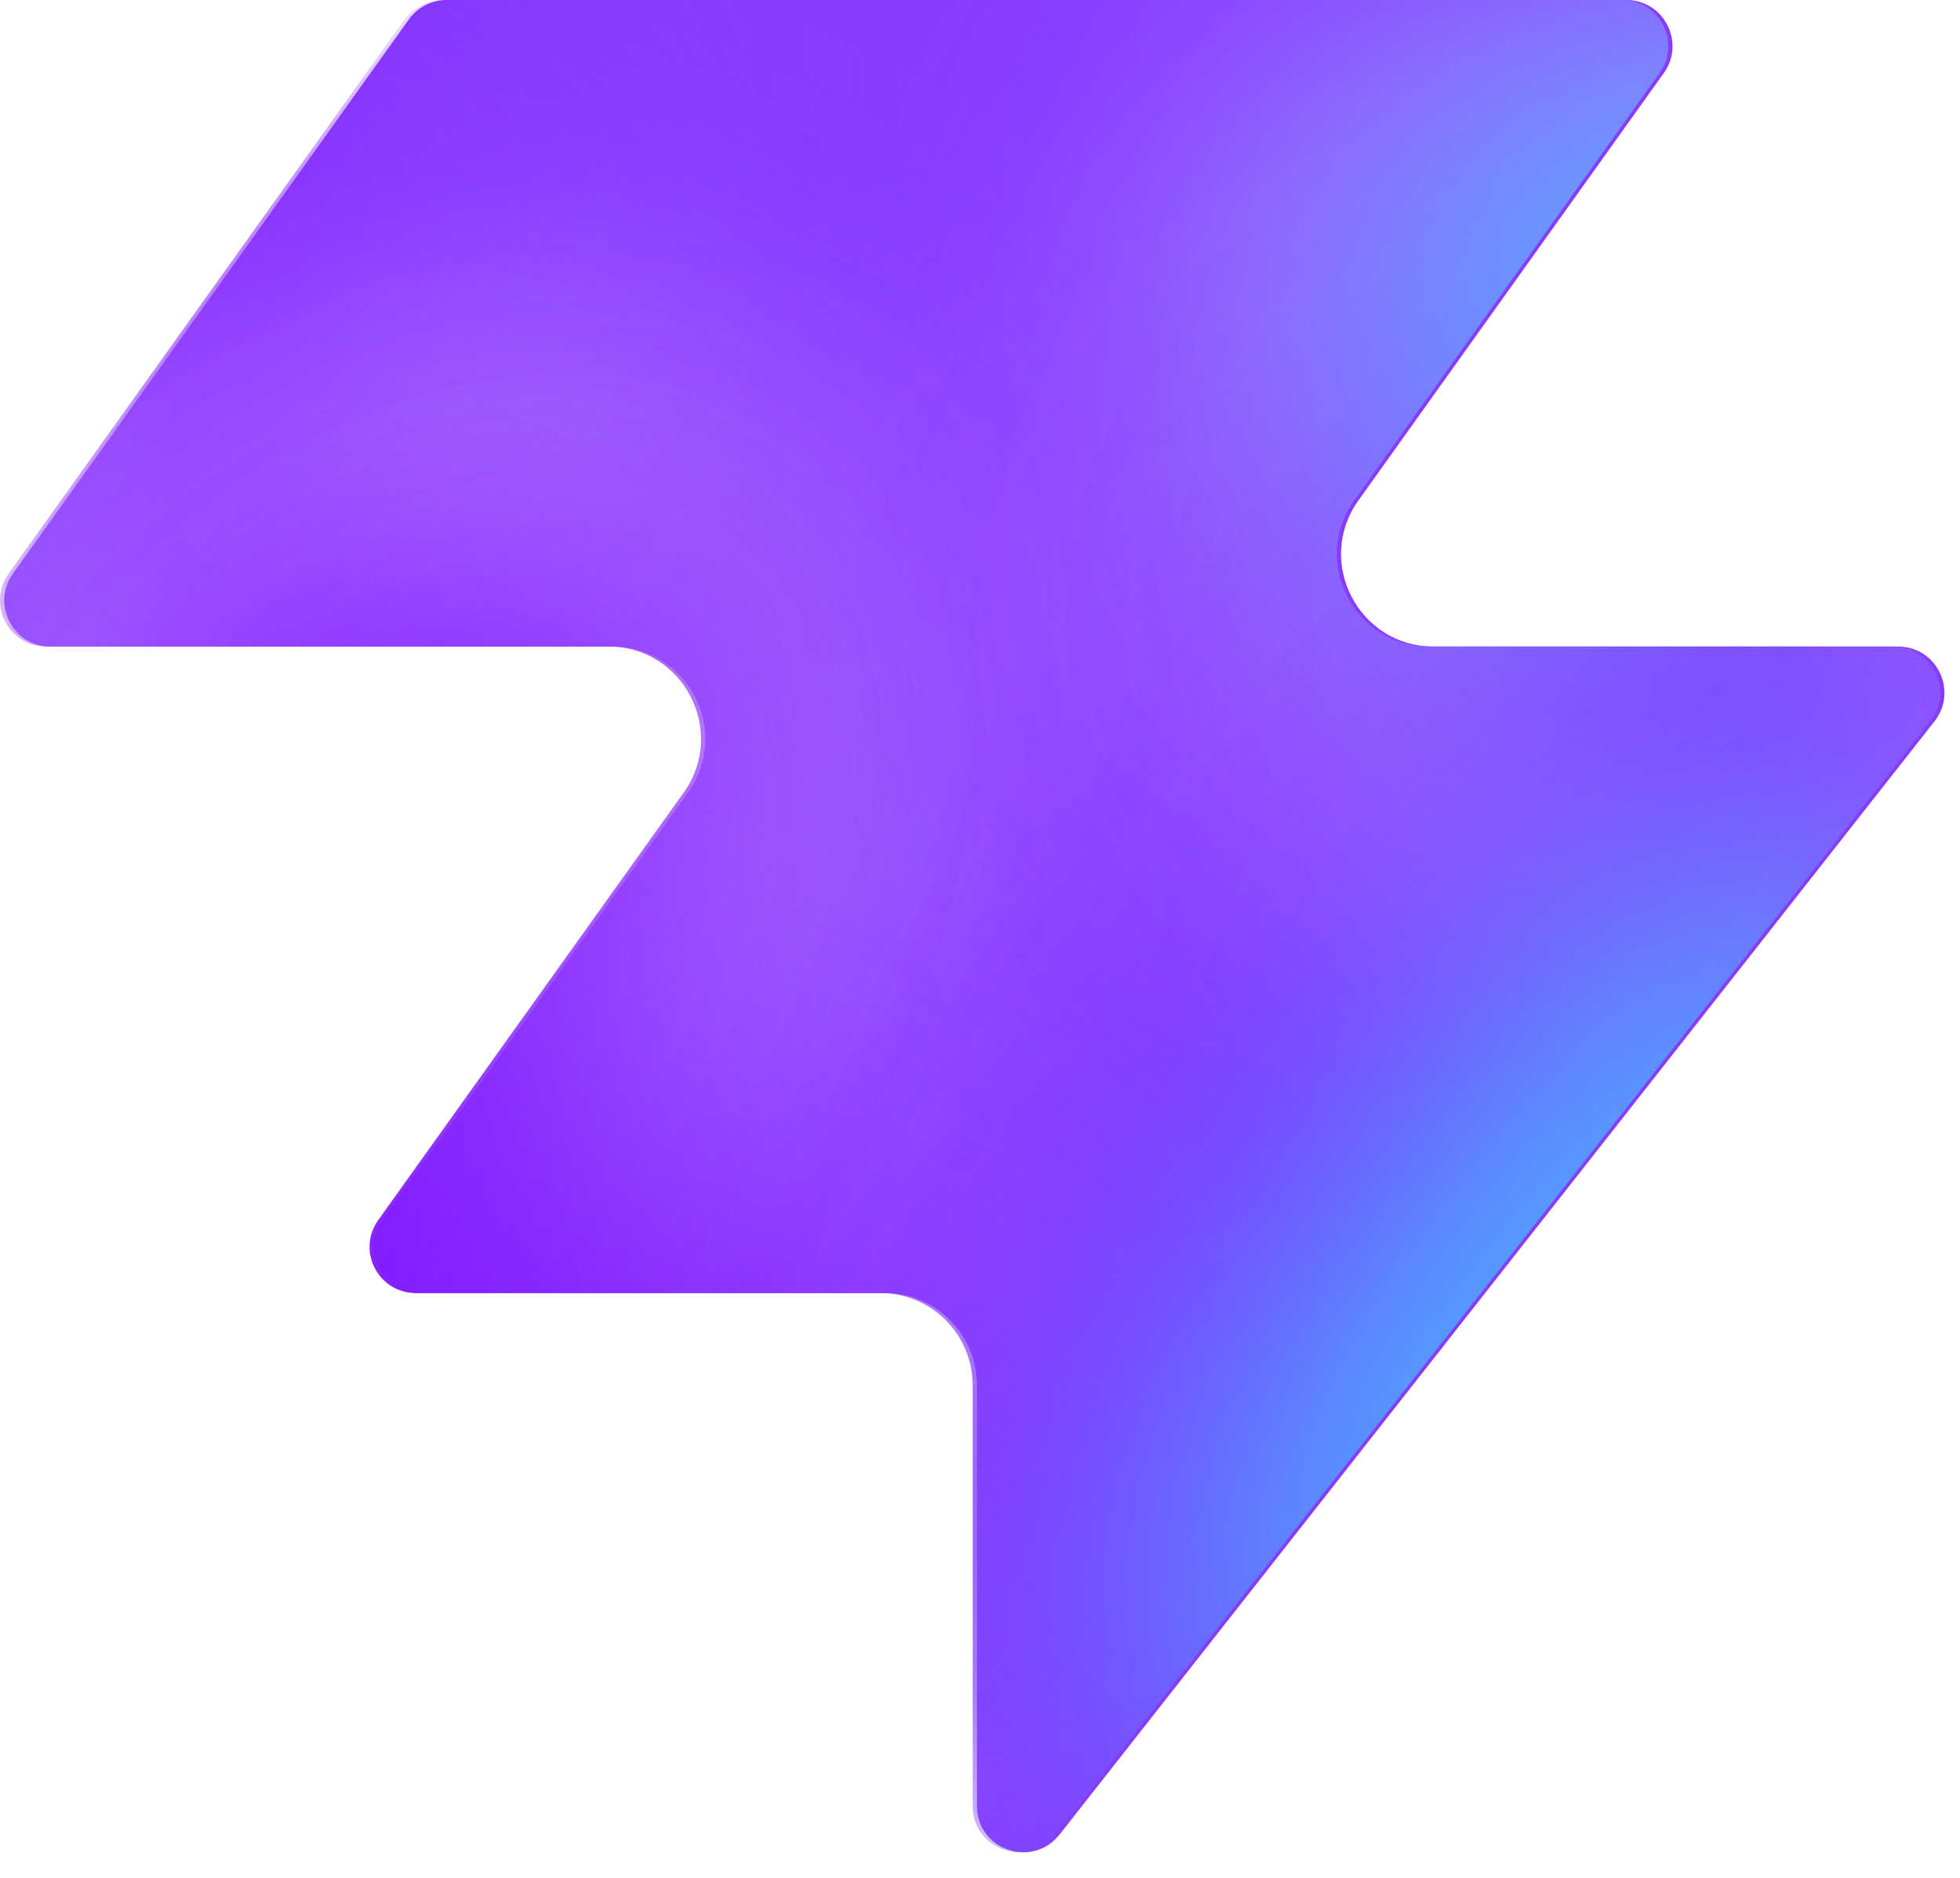
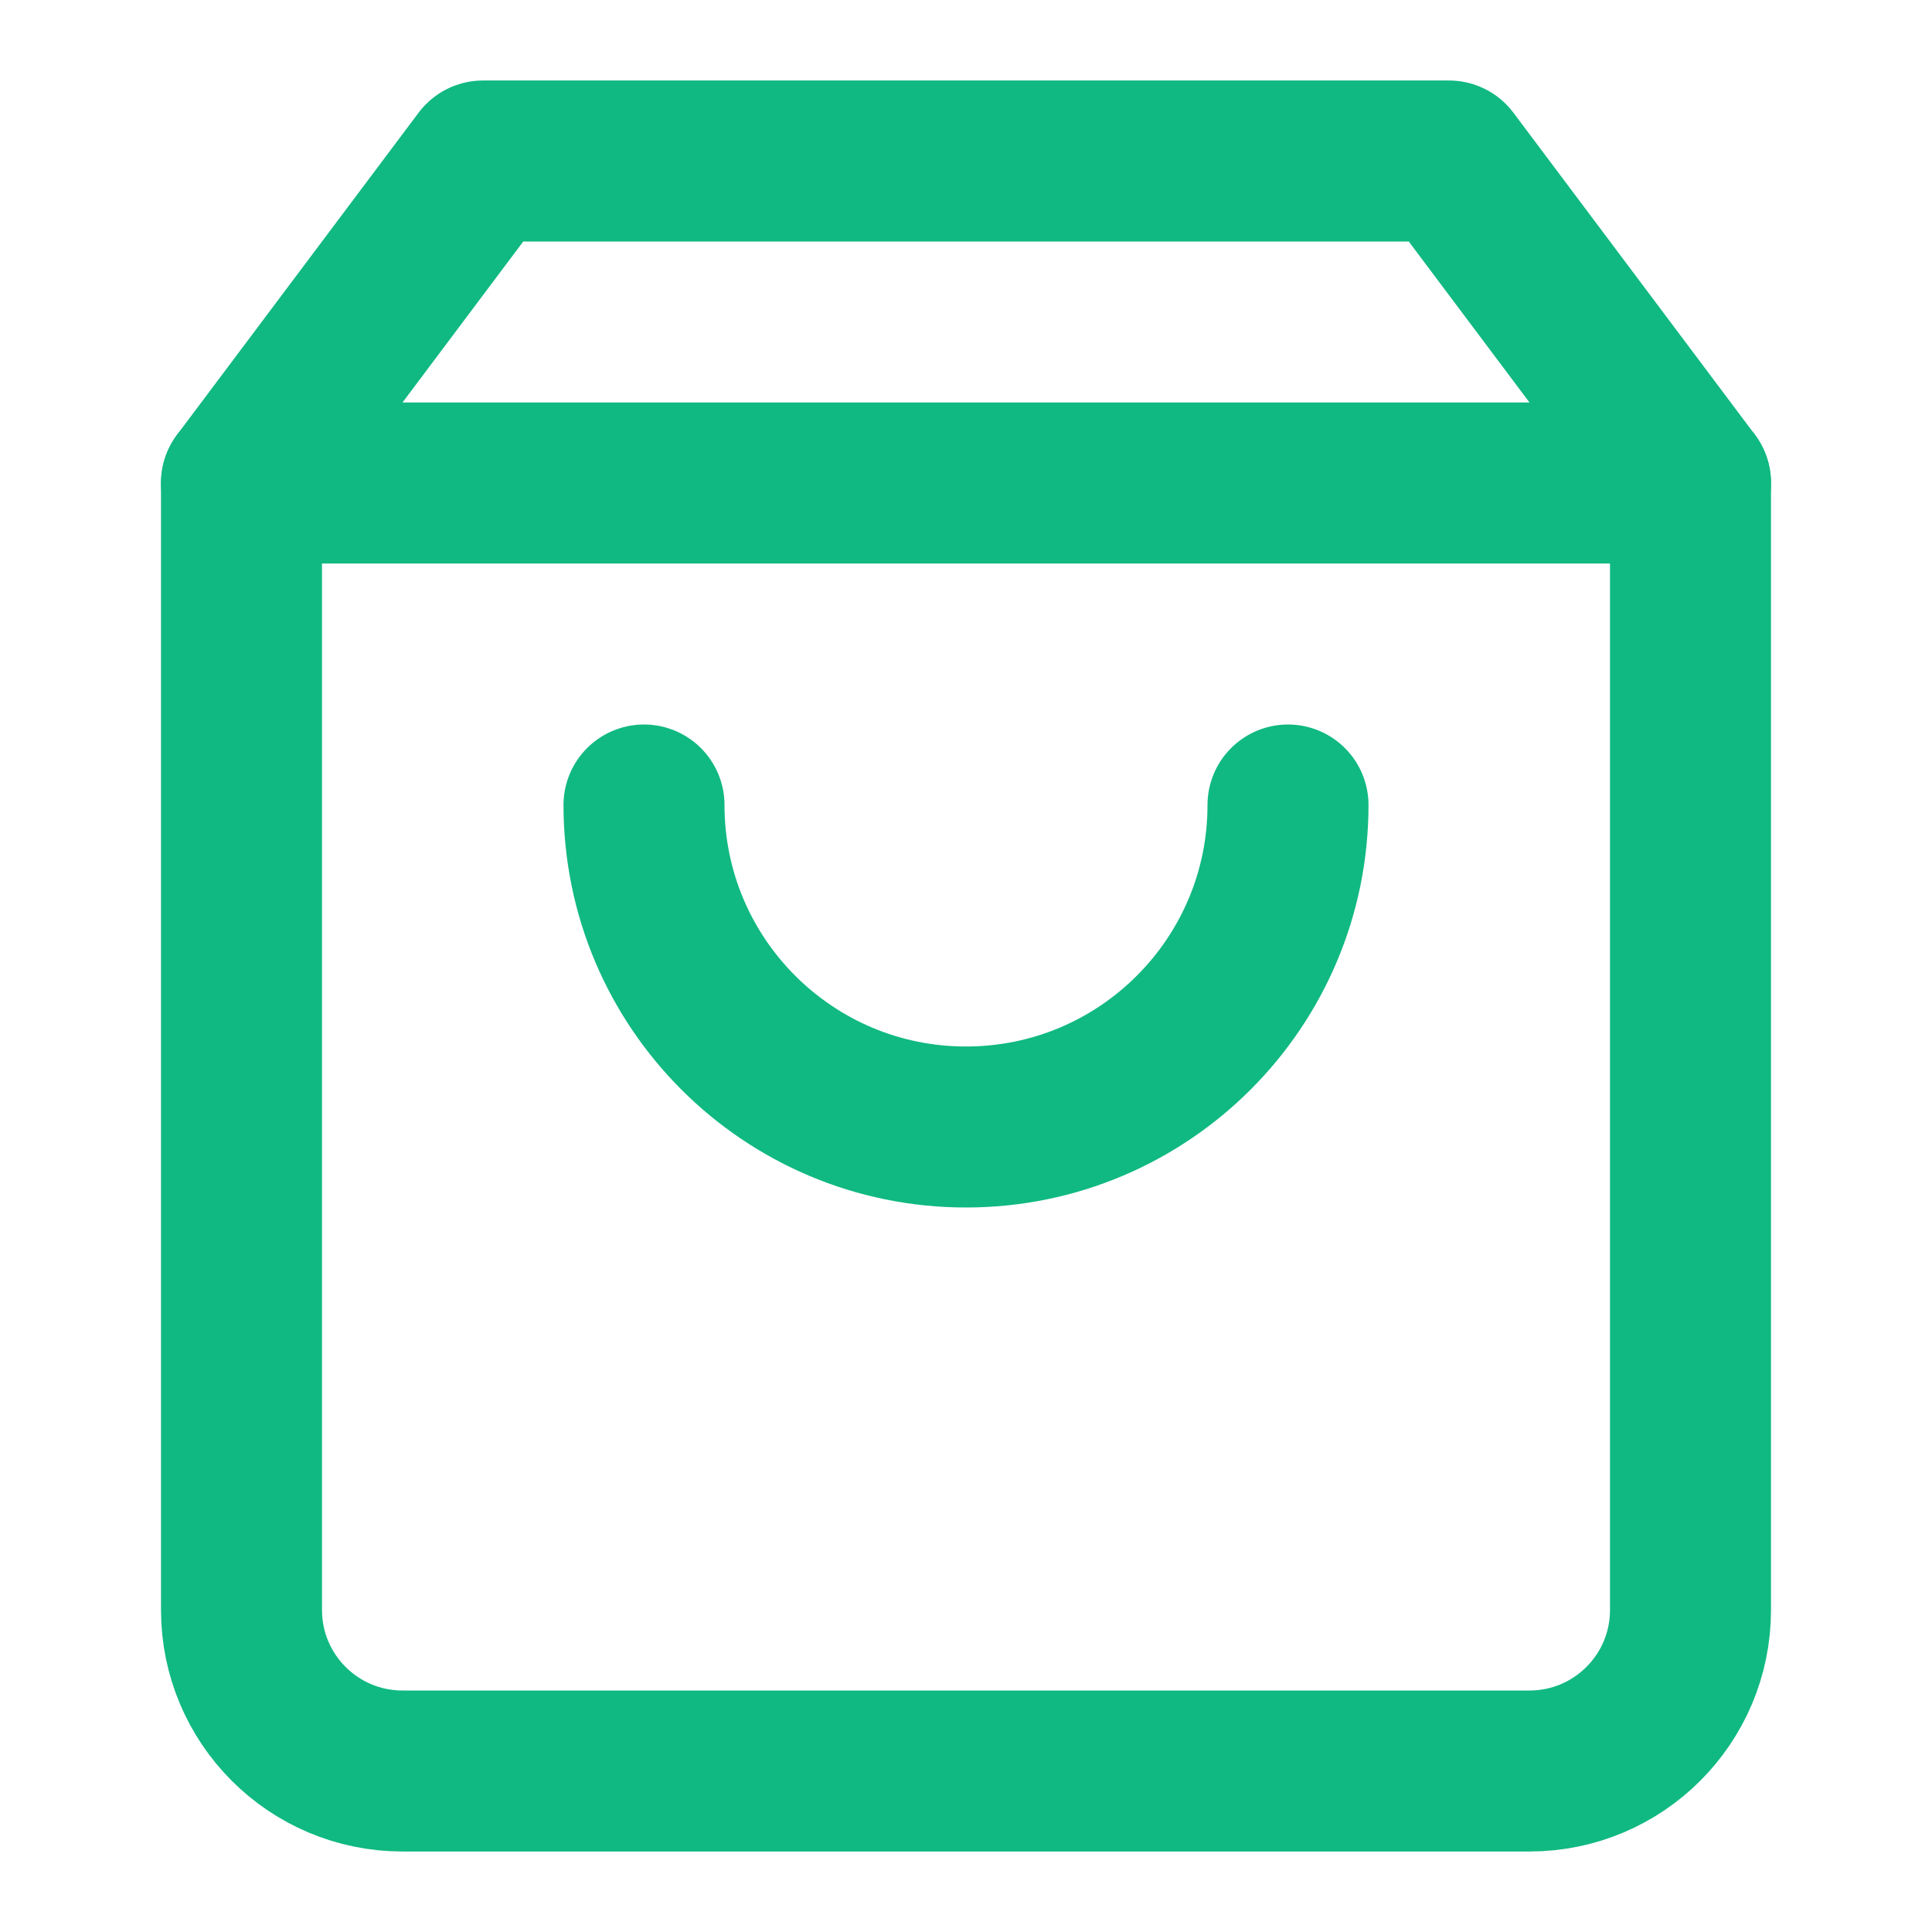
- <svg xmlns="http://www.w3.org/2000/svg" width="48" height="46" fill="none" viewBox="0 0 48 46">
-   <path fill="#863bff" d="M25.946 44.938c-.664.845-2.021.375-2.021-.698V33.937a2.26 2.26 0 0 0-2.262-2.262H10.287c-.92 0-1.456-1.04-.92-1.788l7.48-10.471c1.07-1.497 0-3.578-1.842-3.578H1.237c-.92 0-1.456-1.04-.92-1.788L10.013.474c.214-.297.556-.474.92-.474h28.894c.92 0 1.456 1.04.92 1.788l-7.48 10.471c-1.07 1.498 0 3.579 1.842 3.579h11.377c.943 0 1.473 1.088.89 1.83L25.947 44.94z" style="fill:#863bff;fill:color(display-p3 .525 .23 1);fill-opacity:1" />
-   <mask id="a" width="48" height="46" x="0" y="0" maskUnits="userSpaceOnUse" style="mask-type:alpha">
-     <path fill="#000" d="M25.842 44.938c-.664.844-2.021.375-2.021-.698V33.937a2.26 2.26 0 0 0-2.262-2.262H10.183c-.92 0-1.456-1.04-.92-1.788l7.48-10.471c1.07-1.498 0-3.579-1.842-3.579H1.133c-.92 0-1.456-1.04-.92-1.787L9.91.473c.214-.297.556-.474.92-.474h28.894c.92 0 1.456 1.04.92 1.788l-7.48 10.471c-1.07 1.498 0 3.578 1.842 3.578h11.377c.943 0 1.473 1.088.89 1.832L25.843 44.94z" style="fill:#000;fill-opacity:1" />
-   </mask>
-   <g mask="url(#a)">
-     <g filter="url(#b)">
-       <ellipse cx="5.508" cy="14.704" fill="#ede6ff" rx="5.508" ry="14.704" style="fill:#ede6ff;fill:color(display-p3 .927 .903 1);fill-opacity:1" transform="matrix(.00324 1 1 -.00324 -4.47 31.516)" />
-     </g>
-     <g filter="url(#c)">
-       <ellipse cx="10.399" cy="29.851" fill="#ede6ff" rx="10.399" ry="29.851" style="fill:#ede6ff;fill:color(display-p3 .927 .903 1);fill-opacity:1" transform="matrix(.00324 1 1 -.00324 -39.328 7.883)" />
-     </g>
-     <g filter="url(#d)">
-       <ellipse cx="5.508" cy="30.487" fill="#7e14ff" rx="5.508" ry="30.487" style="fill:#7e14ff;fill:color(display-p3 .492 .077 1);fill-opacity:1" transform="rotate(89.814 -25.913 -14.639)scale(1 -1)" />
-     </g>
-     <g filter="url(#e)">
-       <ellipse cx="5.508" cy="30.599" fill="#7e14ff" rx="5.508" ry="30.599" style="fill:#7e14ff;fill:color(display-p3 .492 .077 1);fill-opacity:1" transform="rotate(89.814 -32.644 -3.334)scale(1 -1)" />
-     </g>
-     <g filter="url(#f)">
-       <ellipse cx="5.508" cy="30.599" fill="#7e14ff" rx="5.508" ry="30.599" style="fill:#7e14ff;fill:color(display-p3 .492 .077 1);fill-opacity:1" transform="matrix(.00324 1 1 -.00324 -34.34 30.47)" />
-     </g>
-     <g filter="url(#g)">
-       <ellipse cx="14.072" cy="22.078" fill="#ede6ff" rx="14.072" ry="22.078" style="fill:#ede6ff;fill:color(display-p3 .927 .903 1);fill-opacity:1" transform="rotate(93.35 24.506 48.493)scale(-1 1)" />
-     </g>
-     <g filter="url(#h)">
-       <ellipse cx="3.47" cy="21.501" fill="#7e14ff" rx="3.47" ry="21.501" style="fill:#7e14ff;fill:color(display-p3 .492 .077 1);fill-opacity:1" transform="rotate(89.009 28.708 47.59)scale(-1 1)" />
-     </g>
-     <g filter="url(#i)">
-       <ellipse cx="3.47" cy="21.501" fill="#7e14ff" rx="3.47" ry="21.501" style="fill:#7e14ff;fill:color(display-p3 .492 .077 1);fill-opacity:1" transform="rotate(89.009 28.708 47.59)scale(-1 1)" />
-     </g>
-     <g filter="url(#j)">
-       <ellipse cx=".387" cy="8.972" fill="#7e14ff" rx="4.407" ry="29.108" style="fill:#7e14ff;fill:color(display-p3 .492 .077 1);fill-opacity:1" transform="rotate(39.51 .387 8.972)" />
-     </g>
-     <g filter="url(#k)">
-       <ellipse cx="47.523" cy="-6.092" fill="#7e14ff" rx="4.407" ry="29.108" style="fill:#7e14ff;fill:color(display-p3 .492 .077 1);fill-opacity:1" transform="rotate(37.892 47.523 -6.092)" />
-     </g>
-     <g filter="url(#l)">
-       <ellipse cx="41.412" cy="6.333" fill="#47bfff" rx="5.971" ry="9.665" style="fill:#47bfff;fill:color(display-p3 .28 .748 1);fill-opacity:1" transform="rotate(37.892 41.412 6.333)" />
-     </g>
-     <g filter="url(#m)">
-       <ellipse cx="-1.879" cy="38.332" fill="#7e14ff" rx="4.407" ry="29.108" style="fill:#7e14ff;fill:color(display-p3 .492 .077 1);fill-opacity:1" transform="rotate(37.892 -1.88 38.332)" />
-     </g>
-     <g filter="url(#n)">
-       <ellipse cx="-1.879" cy="38.332" fill="#7e14ff" rx="4.407" ry="29.108" style="fill:#7e14ff;fill:color(display-p3 .492 .077 1);fill-opacity:1" transform="rotate(37.892 -1.88 38.332)" />
-     </g>
-     <g filter="url(#o)">
-       <ellipse cx="35.651" cy="29.907" fill="#7e14ff" rx="4.407" ry="29.108" style="fill:#7e14ff;fill:color(display-p3 .492 .077 1);fill-opacity:1" transform="rotate(37.892 35.651 29.907)" />
-     </g>
-     <g filter="url(#p)">
-       <ellipse cx="38.418" cy="32.4" fill="#47bfff" rx="5.971" ry="15.297" style="fill:#47bfff;fill:color(display-p3 .28 .748 1);fill-opacity:1" transform="rotate(37.892 38.418 32.4)" />
-     </g>
-   </g>
-   <defs>
-     <filter id="b" width="60.045" height="41.654" x="-19.77" y="16.149" color-interpolation-filters="sRGB" filterUnits="userSpaceOnUse">
-       <feFlood flood-opacity="0" result="BackgroundImageFix" />
-       <feBlend in="SourceGraphic" in2="BackgroundImageFix" result="shape" />
-       <feGaussianBlur result="effect1_foregroundBlur_2002_17158" stdDeviation="7.659" />
-     </filter>
-     <filter id="c" width="90.34" height="51.437" x="-54.613" y="-7.533" color-interpolation-filters="sRGB" filterUnits="userSpaceOnUse">
-       <feFlood flood-opacity="0" result="BackgroundImageFix" />
-       <feBlend in="SourceGraphic" in2="BackgroundImageFix" result="shape" />
-       <feGaussianBlur result="effect1_foregroundBlur_2002_17158" stdDeviation="7.659" />
-     </filter>
-     <filter id="d" width="79.355" height="29.4" x="-49.64" y="2.03" color-interpolation-filters="sRGB" filterUnits="userSpaceOnUse">
-       <feFlood flood-opacity="0" result="BackgroundImageFix" />
-       <feBlend in="SourceGraphic" in2="BackgroundImageFix" result="shape" />
-       <feGaussianBlur result="effect1_foregroundBlur_2002_17158" stdDeviation="4.596" />
-     </filter>
-     <filter id="e" width="79.579" height="29.4" x="-45.045" y="20.029" color-interpolation-filters="sRGB" filterUnits="userSpaceOnUse">
-       <feFlood flood-opacity="0" result="BackgroundImageFix" />
-       <feBlend in="SourceGraphic" in2="BackgroundImageFix" result="shape" />
-       <feGaussianBlur result="effect1_foregroundBlur_2002_17158" stdDeviation="4.596" />
-     </filter>
-     <filter id="f" width="79.579" height="29.4" x="-43.513" y="21.178" color-interpolation-filters="sRGB" filterUnits="userSpaceOnUse">
-       <feFlood flood-opacity="0" result="BackgroundImageFix" />
-       <feBlend in="SourceGraphic" in2="BackgroundImageFix" result="shape" />
-       <feGaussianBlur result="effect1_foregroundBlur_2002_17158" stdDeviation="4.596" />
-     </filter>
-     <filter id="g" width="74.749" height="58.852" x="15.756" y="-17.901" color-interpolation-filters="sRGB" filterUnits="userSpaceOnUse">
-       <feFlood flood-opacity="0" result="BackgroundImageFix" />
-       <feBlend in="SourceGraphic" in2="BackgroundImageFix" result="shape" />
-       <feGaussianBlur result="effect1_foregroundBlur_2002_17158" stdDeviation="7.659" />
-     </filter>
-     <filter id="h" width="61.377" height="25.362" x="23.548" y="2.284" color-interpolation-filters="sRGB" filterUnits="userSpaceOnUse">
-       <feFlood flood-opacity="0" result="BackgroundImageFix" />
-       <feBlend in="SourceGraphic" in2="BackgroundImageFix" result="shape" />
-       <feGaussianBlur result="effect1_foregroundBlur_2002_17158" stdDeviation="4.596" />
-     </filter>
-     <filter id="i" width="61.377" height="25.362" x="23.548" y="2.284" color-interpolation-filters="sRGB" filterUnits="userSpaceOnUse">
-       <feFlood flood-opacity="0" result="BackgroundImageFix" />
-       <feBlend in="SourceGraphic" in2="BackgroundImageFix" result="shape" />
-       <feGaussianBlur result="effect1_foregroundBlur_2002_17158" stdDeviation="4.596" />
-     </filter>
-     <filter id="j" width="56.045" height="63.649" x="-27.636" y="-22.853" color-interpolation-filters="sRGB" filterUnits="userSpaceOnUse">
-       <feFlood flood-opacity="0" result="BackgroundImageFix" />
-       <feBlend in="SourceGraphic" in2="BackgroundImageFix" result="shape" />
-       <feGaussianBlur result="effect1_foregroundBlur_2002_17158" stdDeviation="4.596" />
-     </filter>
-     <filter id="k" width="54.814" height="64.646" x="20.116" y="-38.415" color-interpolation-filters="sRGB" filterUnits="userSpaceOnUse">
-       <feFlood flood-opacity="0" result="BackgroundImageFix" />
-       <feBlend in="SourceGraphic" in2="BackgroundImageFix" result="shape" />
-       <feGaussianBlur result="effect1_foregroundBlur_2002_17158" stdDeviation="4.596" />
-     </filter>
-     <filter id="l" width="33.541" height="35.313" x="24.641" y="-11.323" color-interpolation-filters="sRGB" filterUnits="userSpaceOnUse">
-       <feFlood flood-opacity="0" result="BackgroundImageFix" />
-       <feBlend in="SourceGraphic" in2="BackgroundImageFix" result="shape" />
-       <feGaussianBlur result="effect1_foregroundBlur_2002_17158" stdDeviation="4.596" />
-     </filter>
-     <filter id="m" width="54.814" height="64.646" x="-29.286" y="6.009" color-interpolation-filters="sRGB" filterUnits="userSpaceOnUse">
-       <feFlood flood-opacity="0" result="BackgroundImageFix" />
-       <feBlend in="SourceGraphic" in2="BackgroundImageFix" result="shape" />
-       <feGaussianBlur result="effect1_foregroundBlur_2002_17158" stdDeviation="4.596" />
-     </filter>
-     <filter id="n" width="54.814" height="64.646" x="-29.286" y="6.009" color-interpolation-filters="sRGB" filterUnits="userSpaceOnUse">
-       <feFlood flood-opacity="0" result="BackgroundImageFix" />
-       <feBlend in="SourceGraphic" in2="BackgroundImageFix" result="shape" />
-       <feGaussianBlur result="effect1_foregroundBlur_2002_17158" stdDeviation="4.596" />
-     </filter>
-     <filter id="o" width="54.814" height="64.646" x="8.244" y="-2.416" color-interpolation-filters="sRGB" filterUnits="userSpaceOnUse">
-       <feFlood flood-opacity="0" result="BackgroundImageFix" />
-       <feBlend in="SourceGraphic" in2="BackgroundImageFix" result="shape" />
-       <feGaussianBlur result="effect1_foregroundBlur_2002_17158" stdDeviation="4.596" />
-     </filter>
-     <filter id="p" width="39.409" height="43.623" x="18.713" y="10.588" color-interpolation-filters="sRGB" filterUnits="userSpaceOnUse">
-       <feFlood flood-opacity="0" result="BackgroundImageFix" />
-       <feBlend in="SourceGraphic" in2="BackgroundImageFix" result="shape" />
-       <feGaussianBlur result="effect1_foregroundBlur_2002_17158" stdDeviation="4.596" />
-     </filter>
-   </defs>
+ <svg xmlns="http://www.w3.org/2000/svg" viewBox="0 0 24 24" fill="none" stroke="#10b981" stroke-width="2" stroke-linecap="round" stroke-linejoin="round">
+   <path d="M6 2L3 6v14a2 2 0 0 0 2 2h14a2 2 0 0 0 2-2V6l-3-4z" />
+   <line x1="3" y1="6" x2="21" y2="6" />
+   <path d="M16 10a4 4 0 0 1-8 0" />
</svg>
